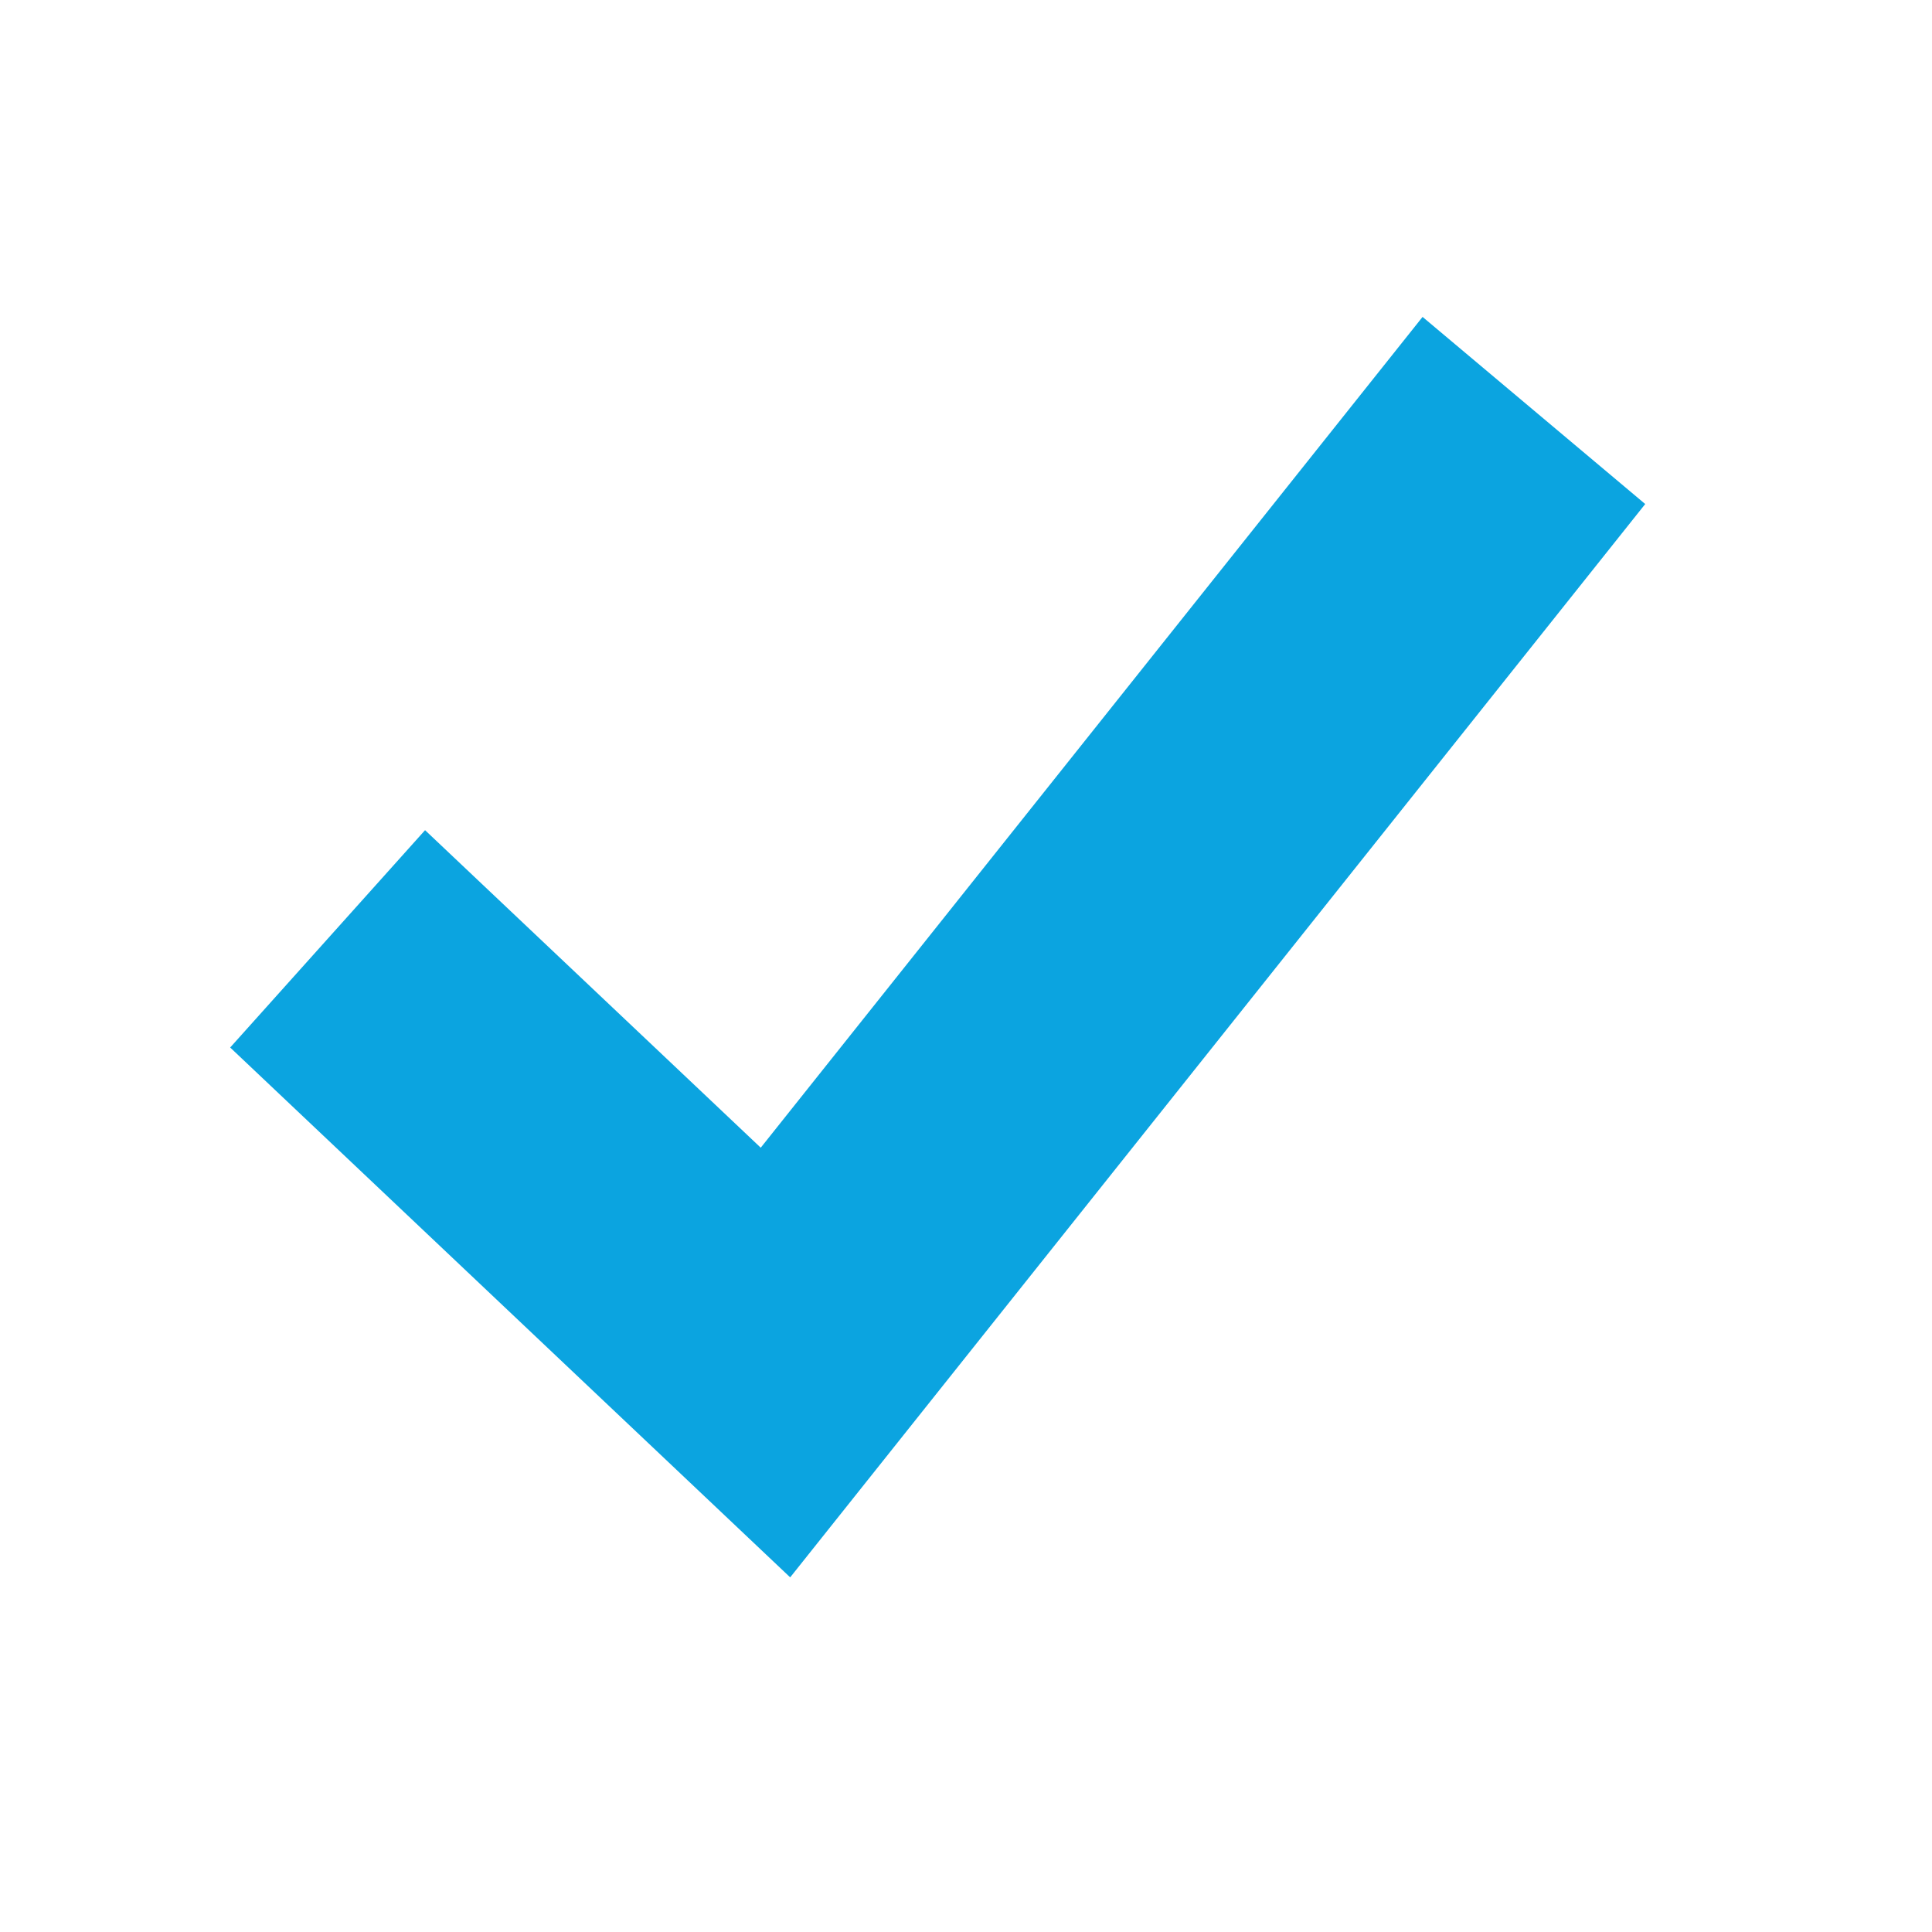
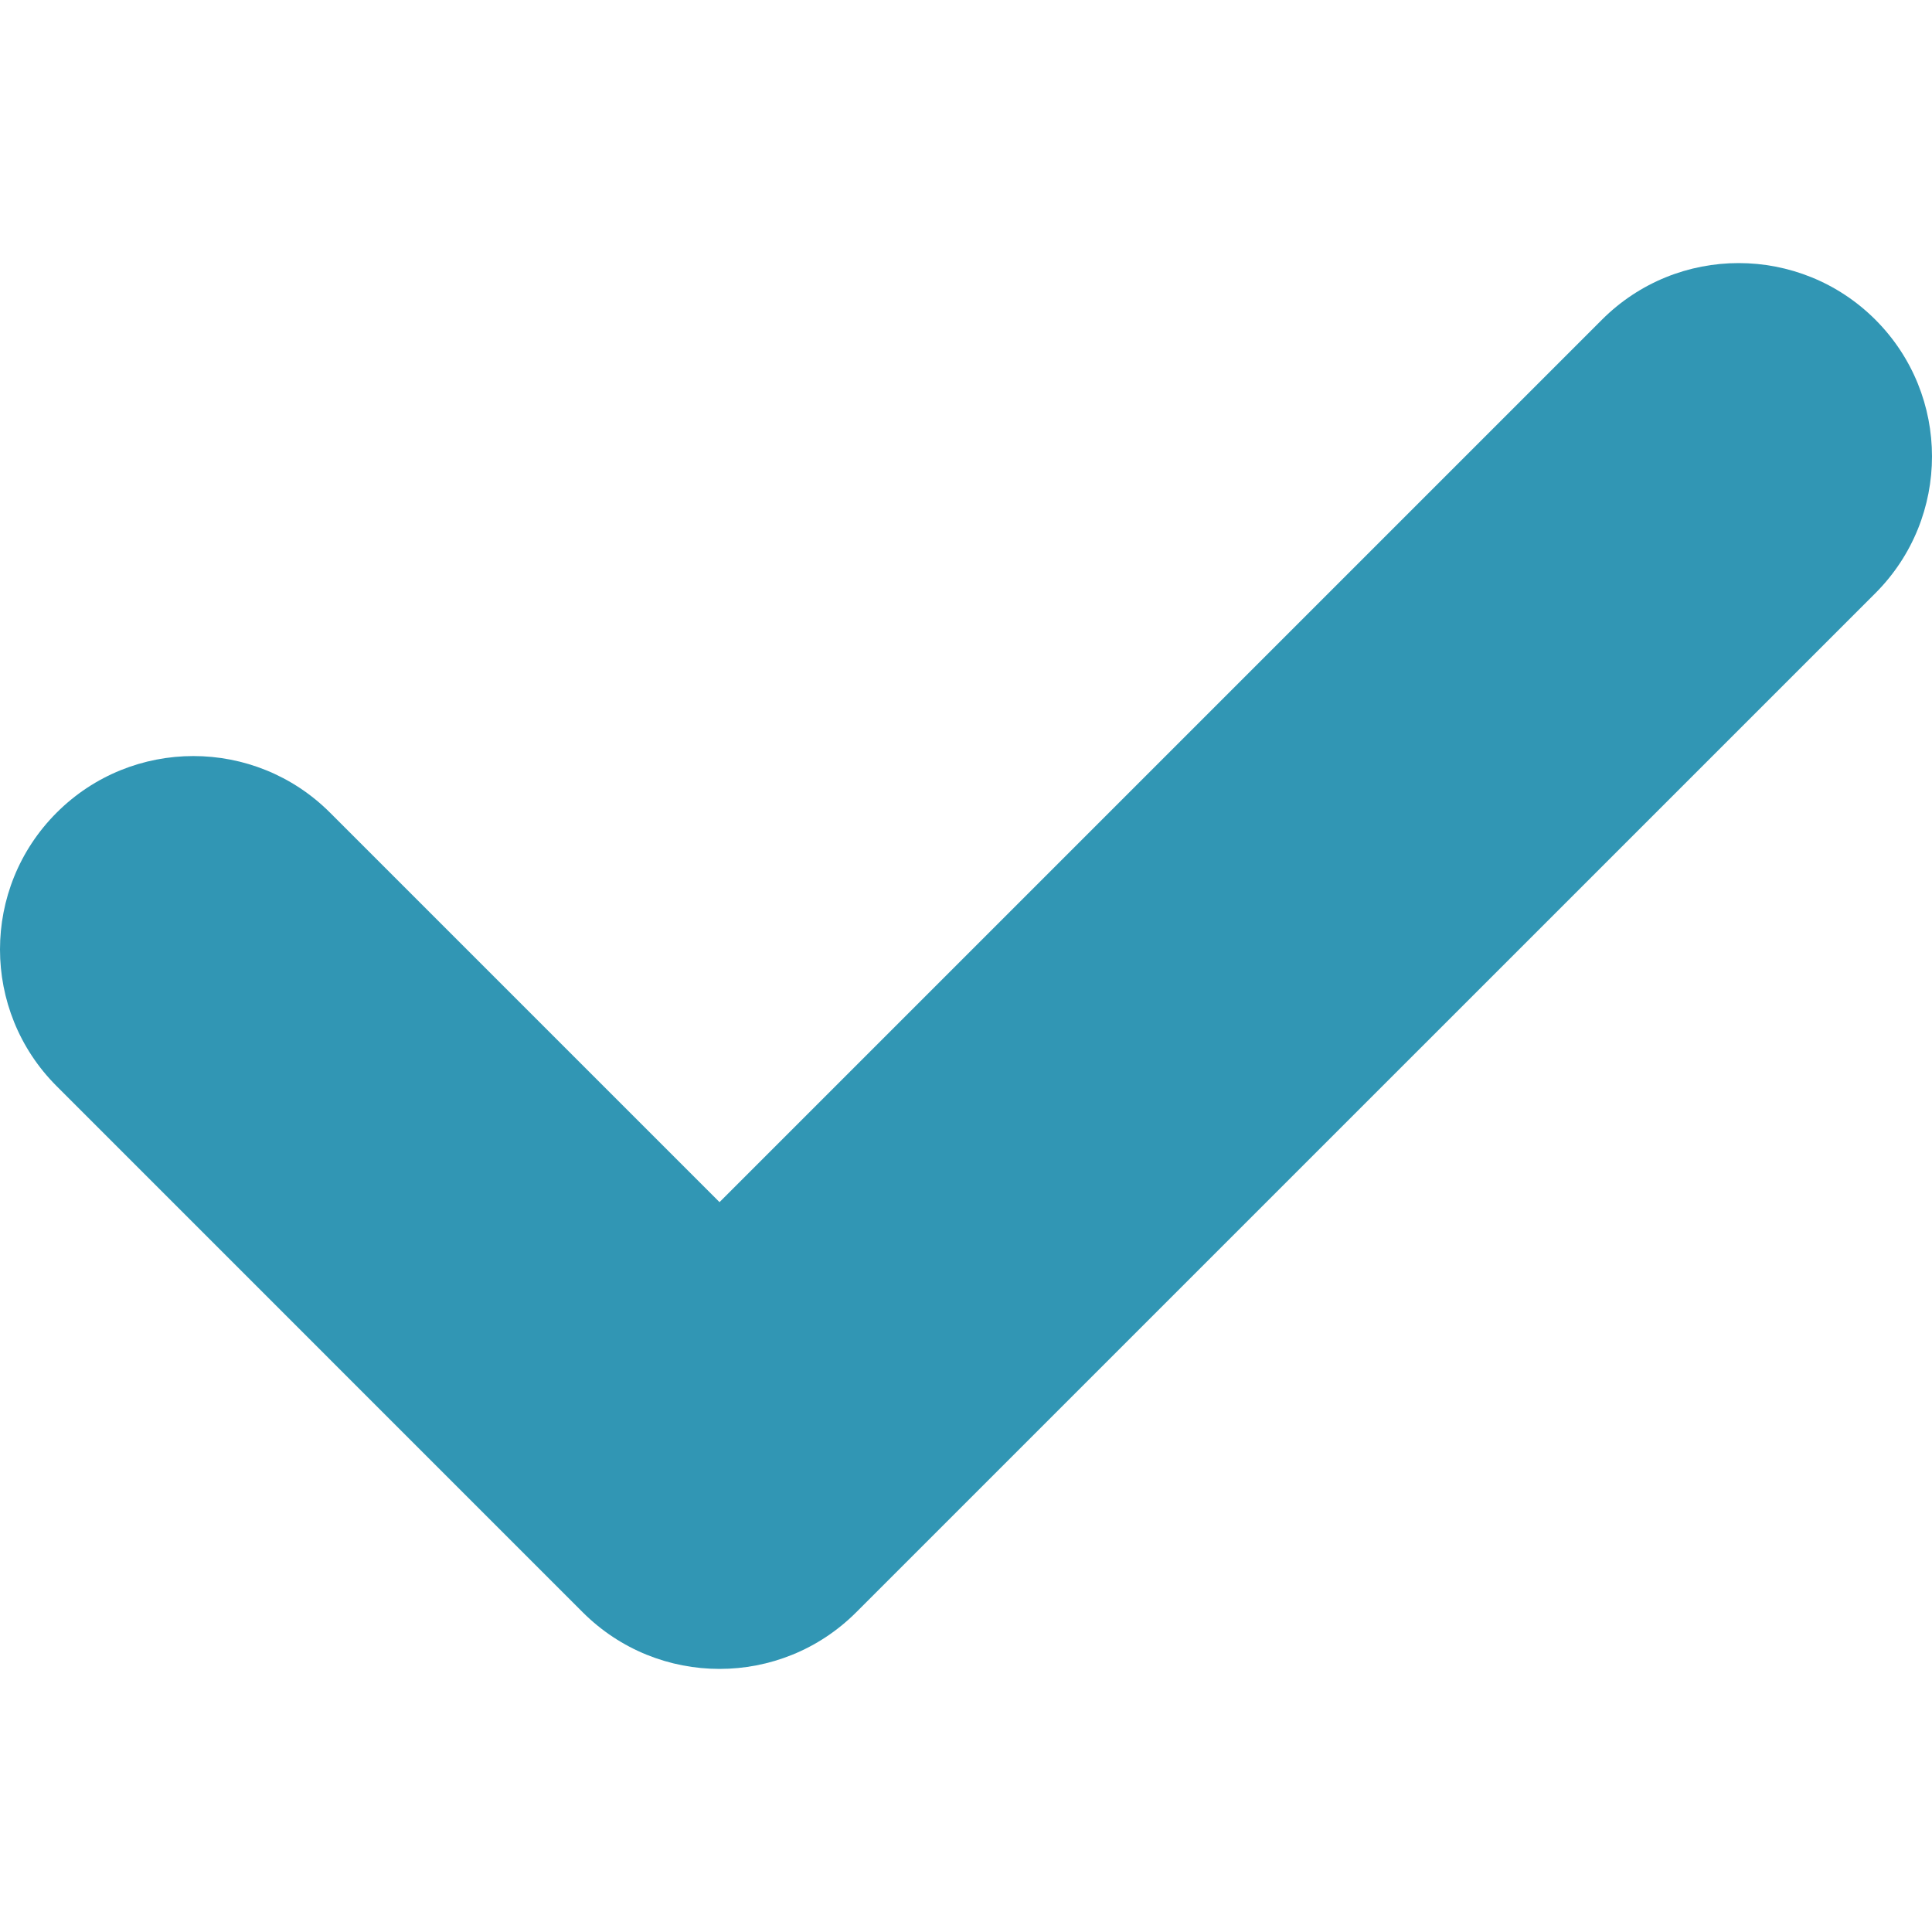
- <svg xmlns="http://www.w3.org/2000/svg" width="512" height="512">
+ <svg xmlns="http://www.w3.org/2000/svg" width="405.272" height="405.272">
  <g>
-     <g stroke="null" id="svg_17">
-       <polygon stroke="null" id="svg_1" fill="#0BA4E0" points="209.406,418.016 61,277.6 112.645,220.006 201.602,304.152 376.996,83.984 436,133.574 " />
-       <g stroke="null" id="svg_2" />
-       <g stroke="null" id="svg_3" />
-       <g stroke="null" id="svg_4" />
-       <g stroke="null" id="svg_5" />
-       <g stroke="null" id="svg_6" />
-       <g stroke="null" id="svg_7" />
-       <g stroke="null" id="svg_8" />
-       <g stroke="null" id="svg_9" />
-       <g stroke="null" id="svg_10" />
-       <g stroke="null" id="svg_11" />
-       <g stroke="null" id="svg_12" />
-       <g stroke="null" id="svg_13" />
-       <g stroke="null" id="svg_14" />
-       <g stroke="null" id="svg_15" />
-       <g stroke="null" id="svg_16" />
-     </g>
+     <path fill="#3196b4" id="svg_2" d="m393.401,124.425l-213.798,213.783c-15.832,15.835 -41.514,15.835 -57.361,0l-110.364,-110.372c-15.838,-15.835 -15.838,-41.52 0,-57.358c15.841,-15.841 41.521,-15.841 57.355,-0.006l81.698,81.699l185.106,-185.107c15.841,-15.841 41.523,-15.829 57.358,0c15.835,15.838 15.835,41.514 0.006,57.361z" />
+     <g id="svg_3" />
+     <g id="svg_4" />
+     <g id="svg_5" />
+     <g id="svg_6" />
+     <g id="svg_7" />
+     <g id="svg_8" />
+     <g id="svg_9" />
+     <g id="svg_10" />
+     <g id="svg_11" />
+     <g id="svg_12" />
+     <g id="svg_13" />
+     <g id="svg_14" />
+     <g id="svg_15" />
+     <g id="svg_16" />
+     <g id="svg_17" />
  </g>
</svg>
